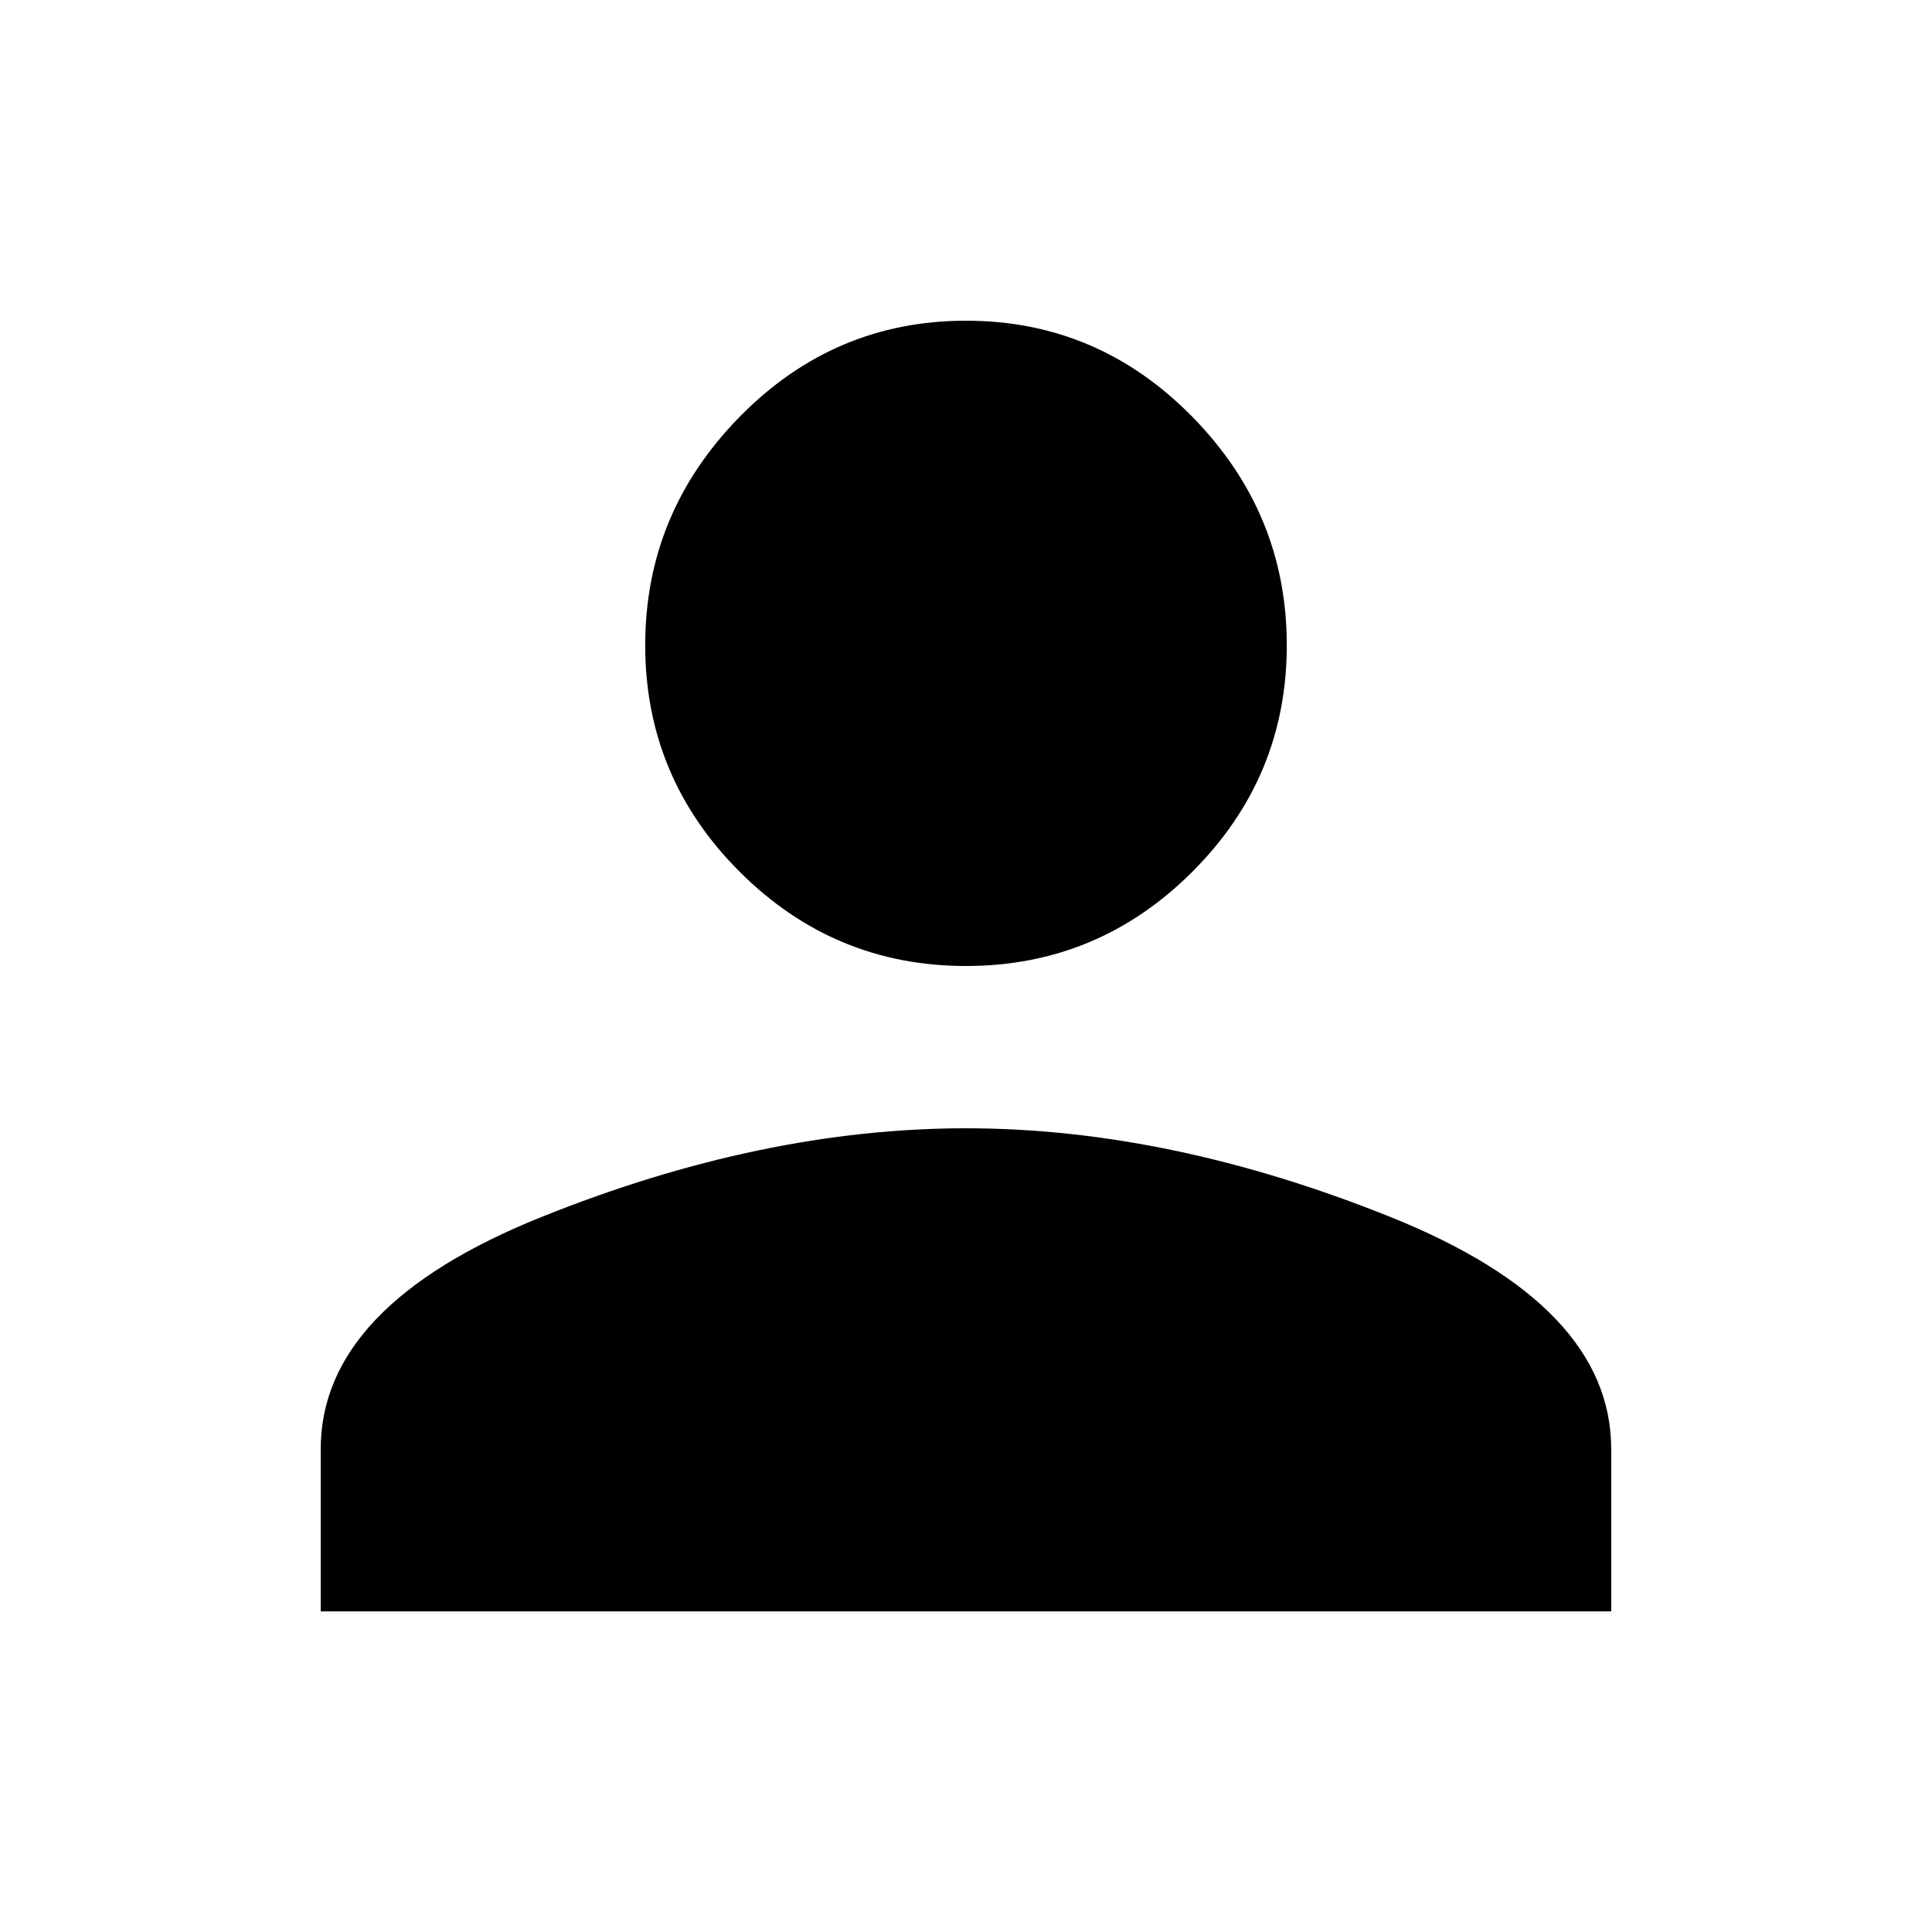
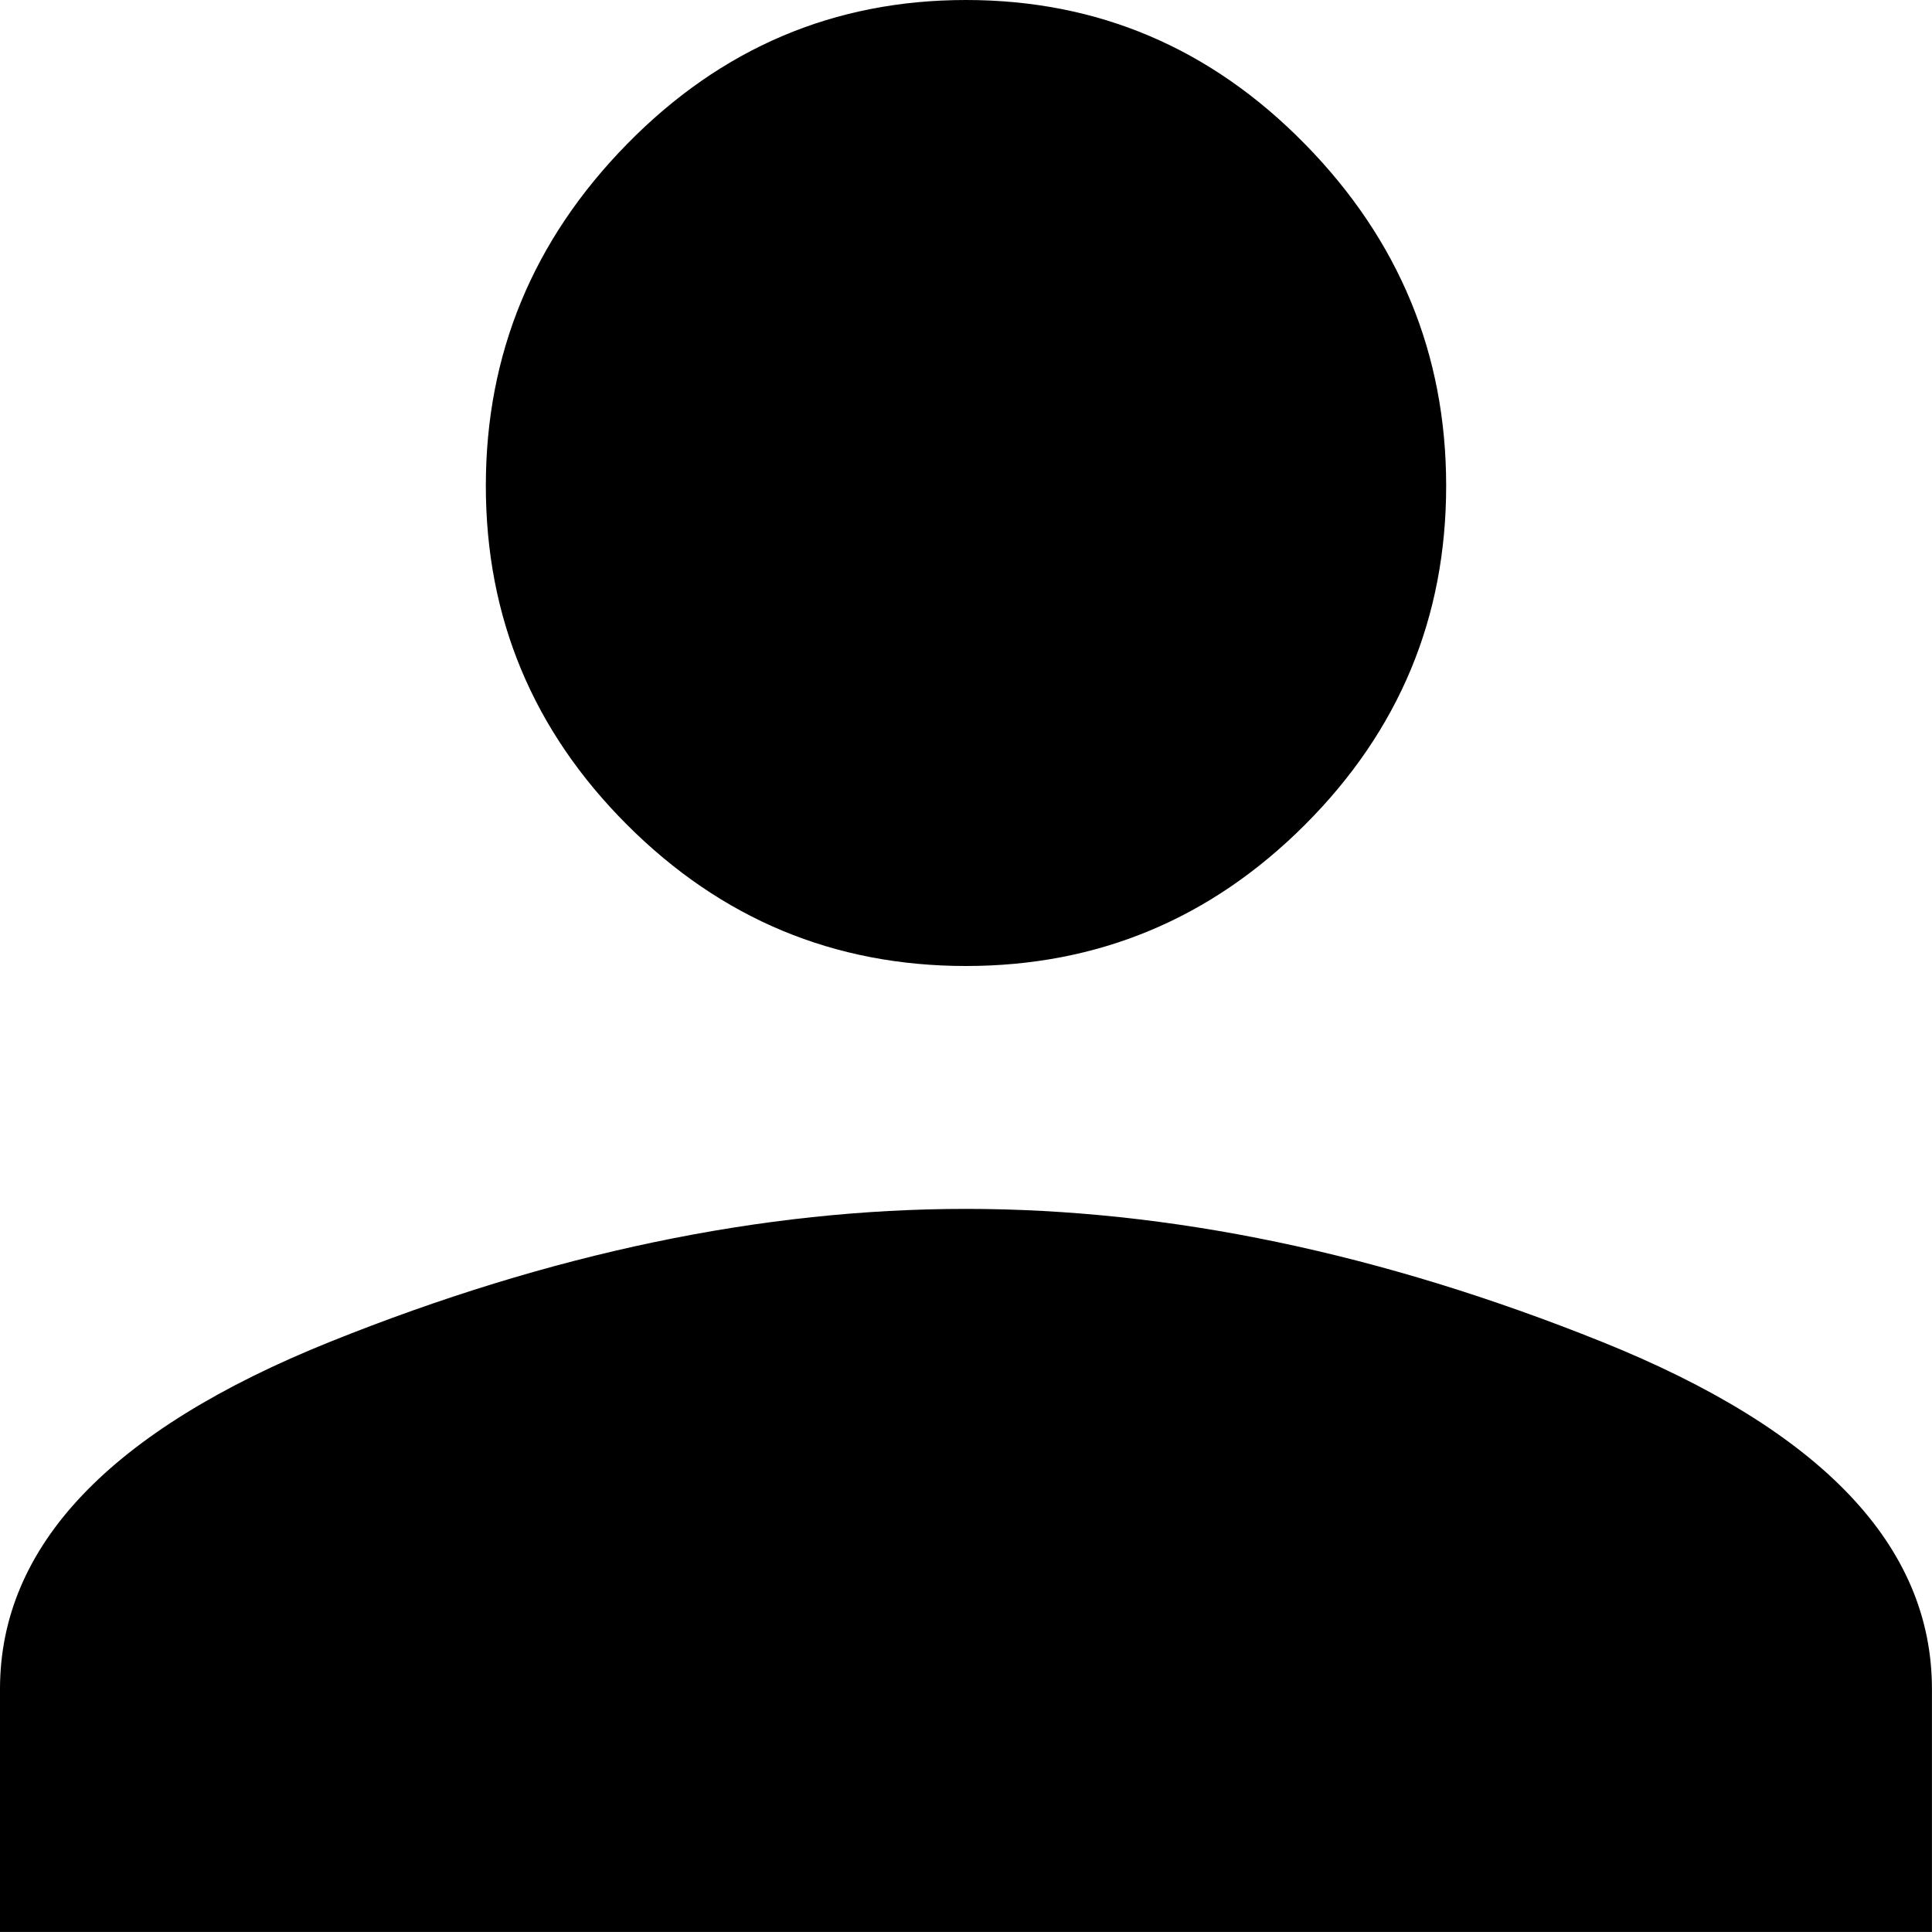
- <svg xmlns="http://www.w3.org/2000/svg" version="1.1" width="24" height="24" viewBox="0 0 24 24">
-   <path d="M12 14.016q2.531 0 5.273 1.102t2.742 2.883v2.016h-16.031v-2.016q0-1.781 2.742-2.883t5.273-1.102zM12 12q-1.641 0-2.813-1.172t-1.172-2.813 1.172-2.836 2.813-1.195 2.813 1.195 1.172 2.836-1.172 2.813-2.813 1.172z" />
+ <svg xmlns="http://www.w3.org/2000/svg" version="1.1" width="32" height="32" viewBox="0 0 32 32">
+   <path d="M16 20.023q5.052 0 10.526 2.199t5.473 5.754v4.023h-31.999v-4.023q0-3.555 5.473-5.754t10.526-2.199zM16 16q-3.275 0-5.614-2.339t-2.339-5.614 2.339-5.661 5.614-2.386 5.614 2.386 2.339 5.661-2.339 5.614-5.614 2.339z" />
</svg>
